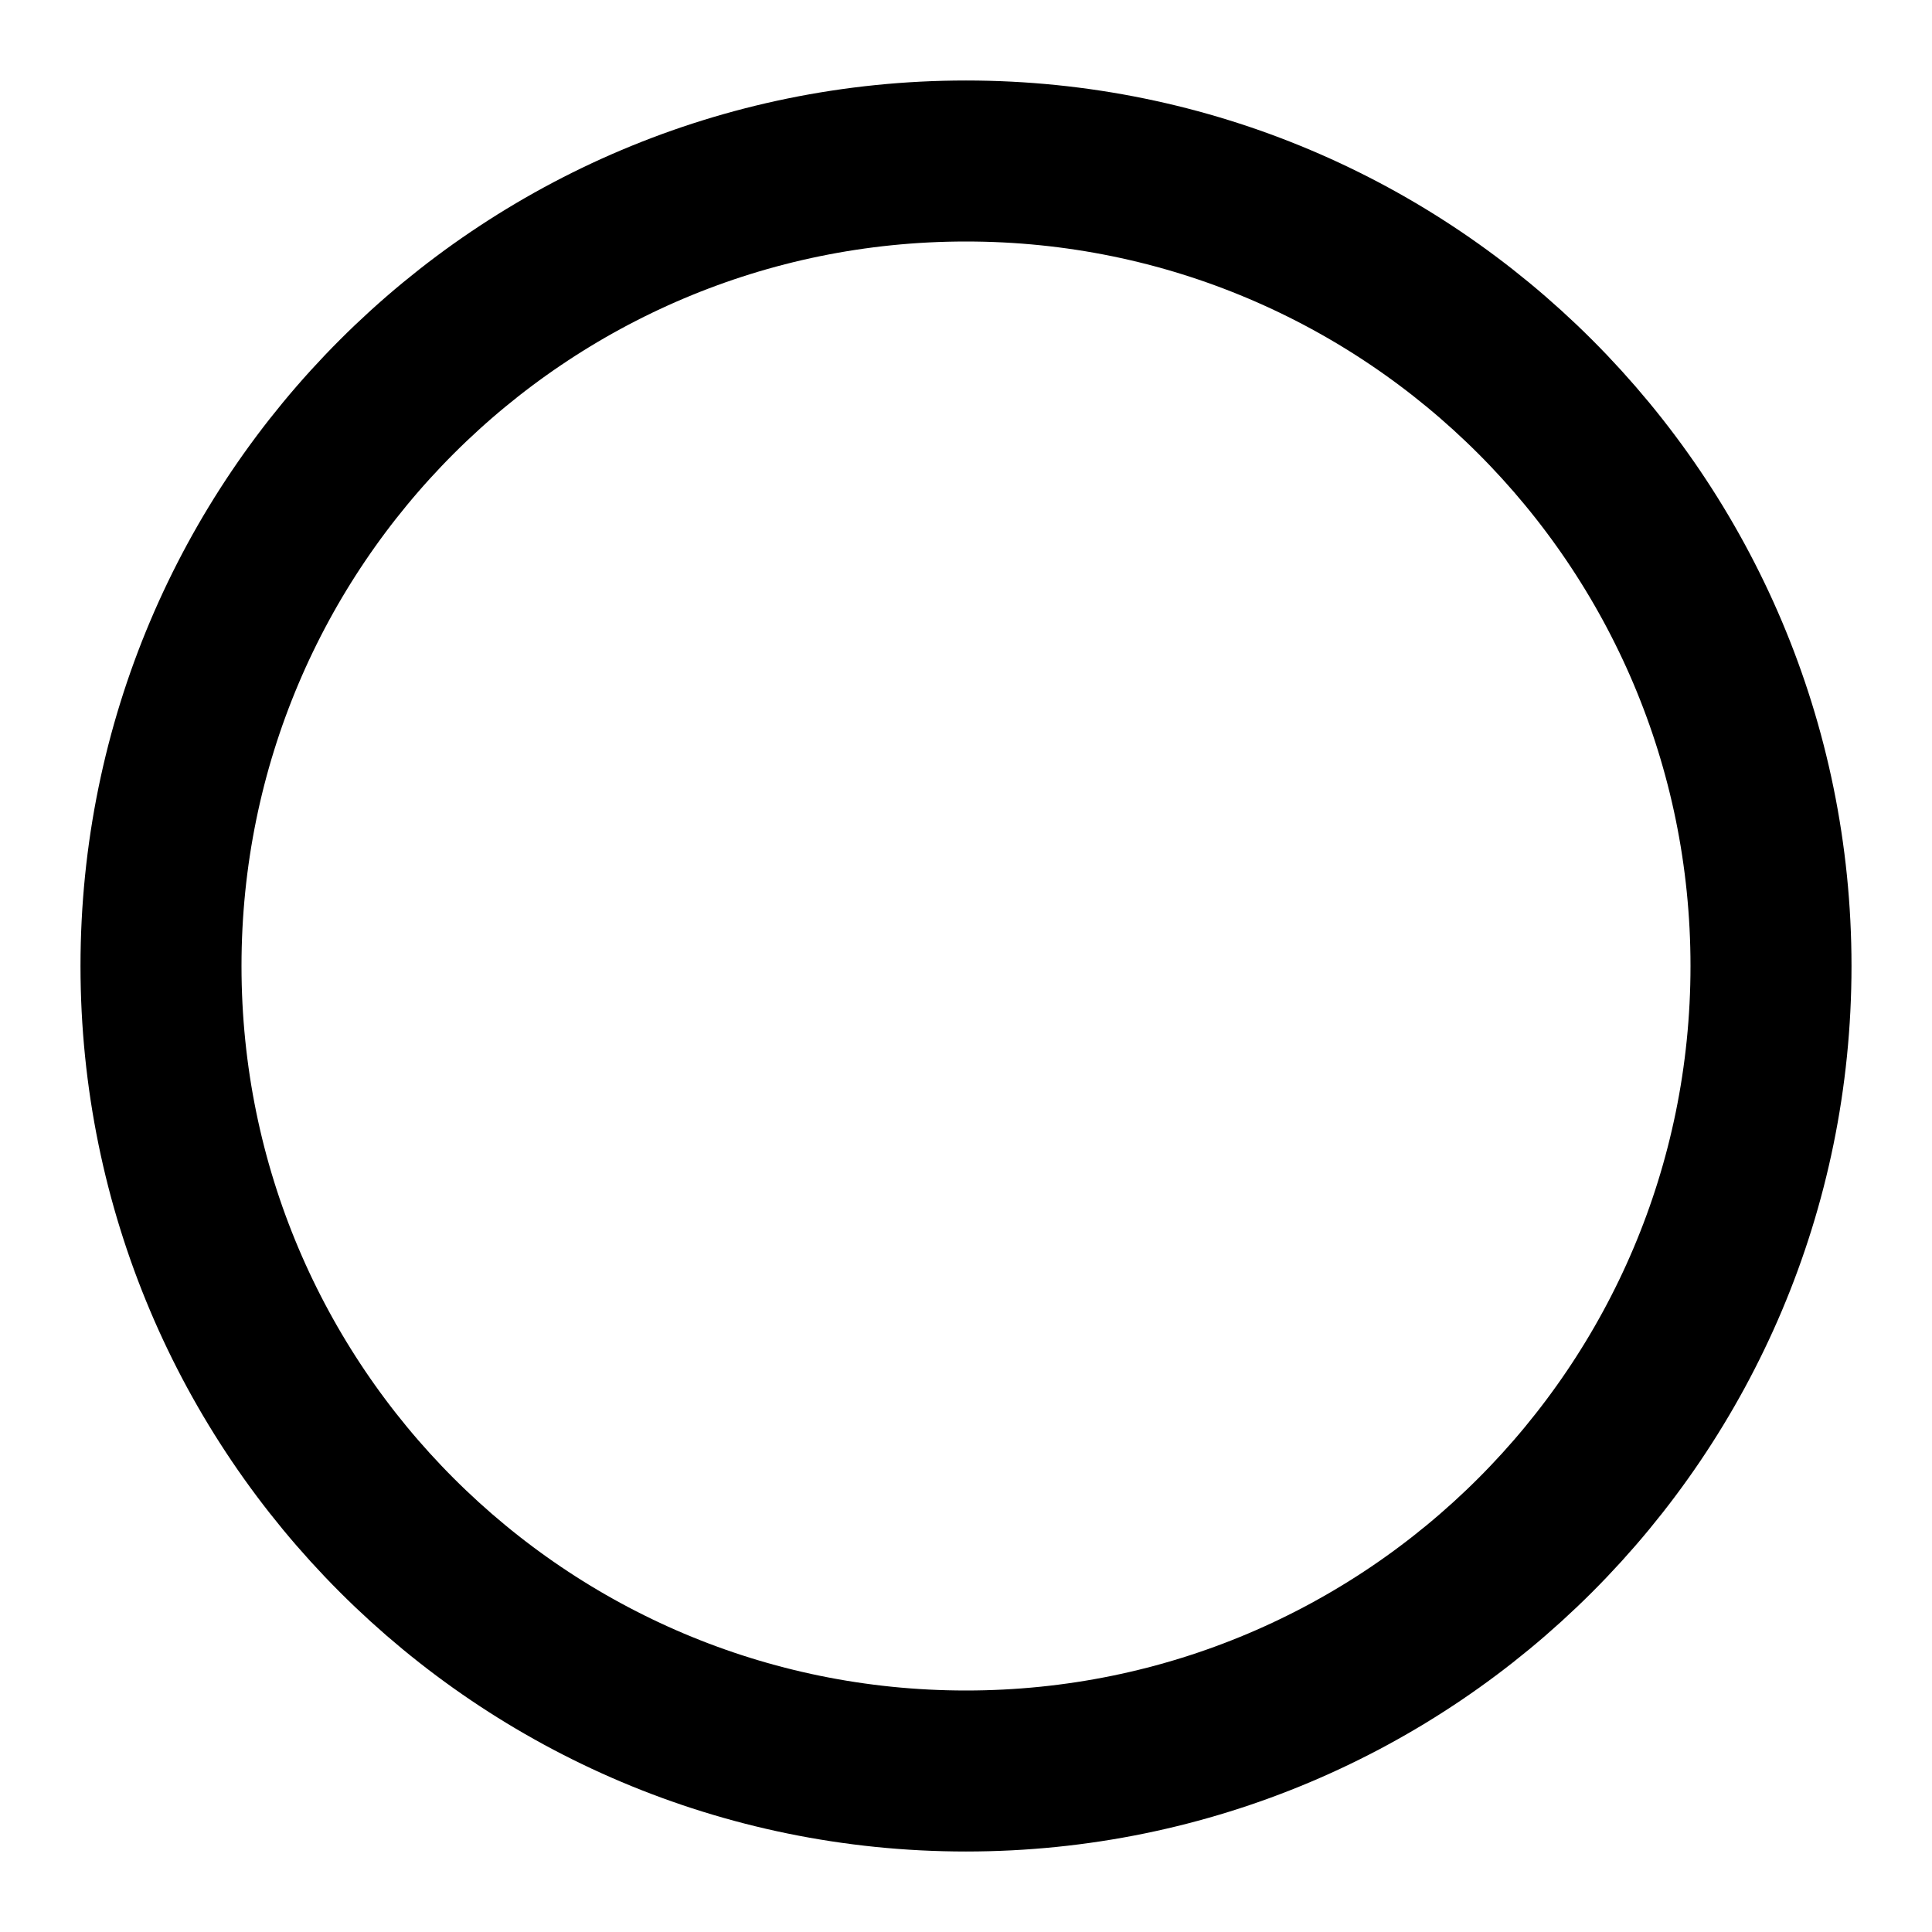
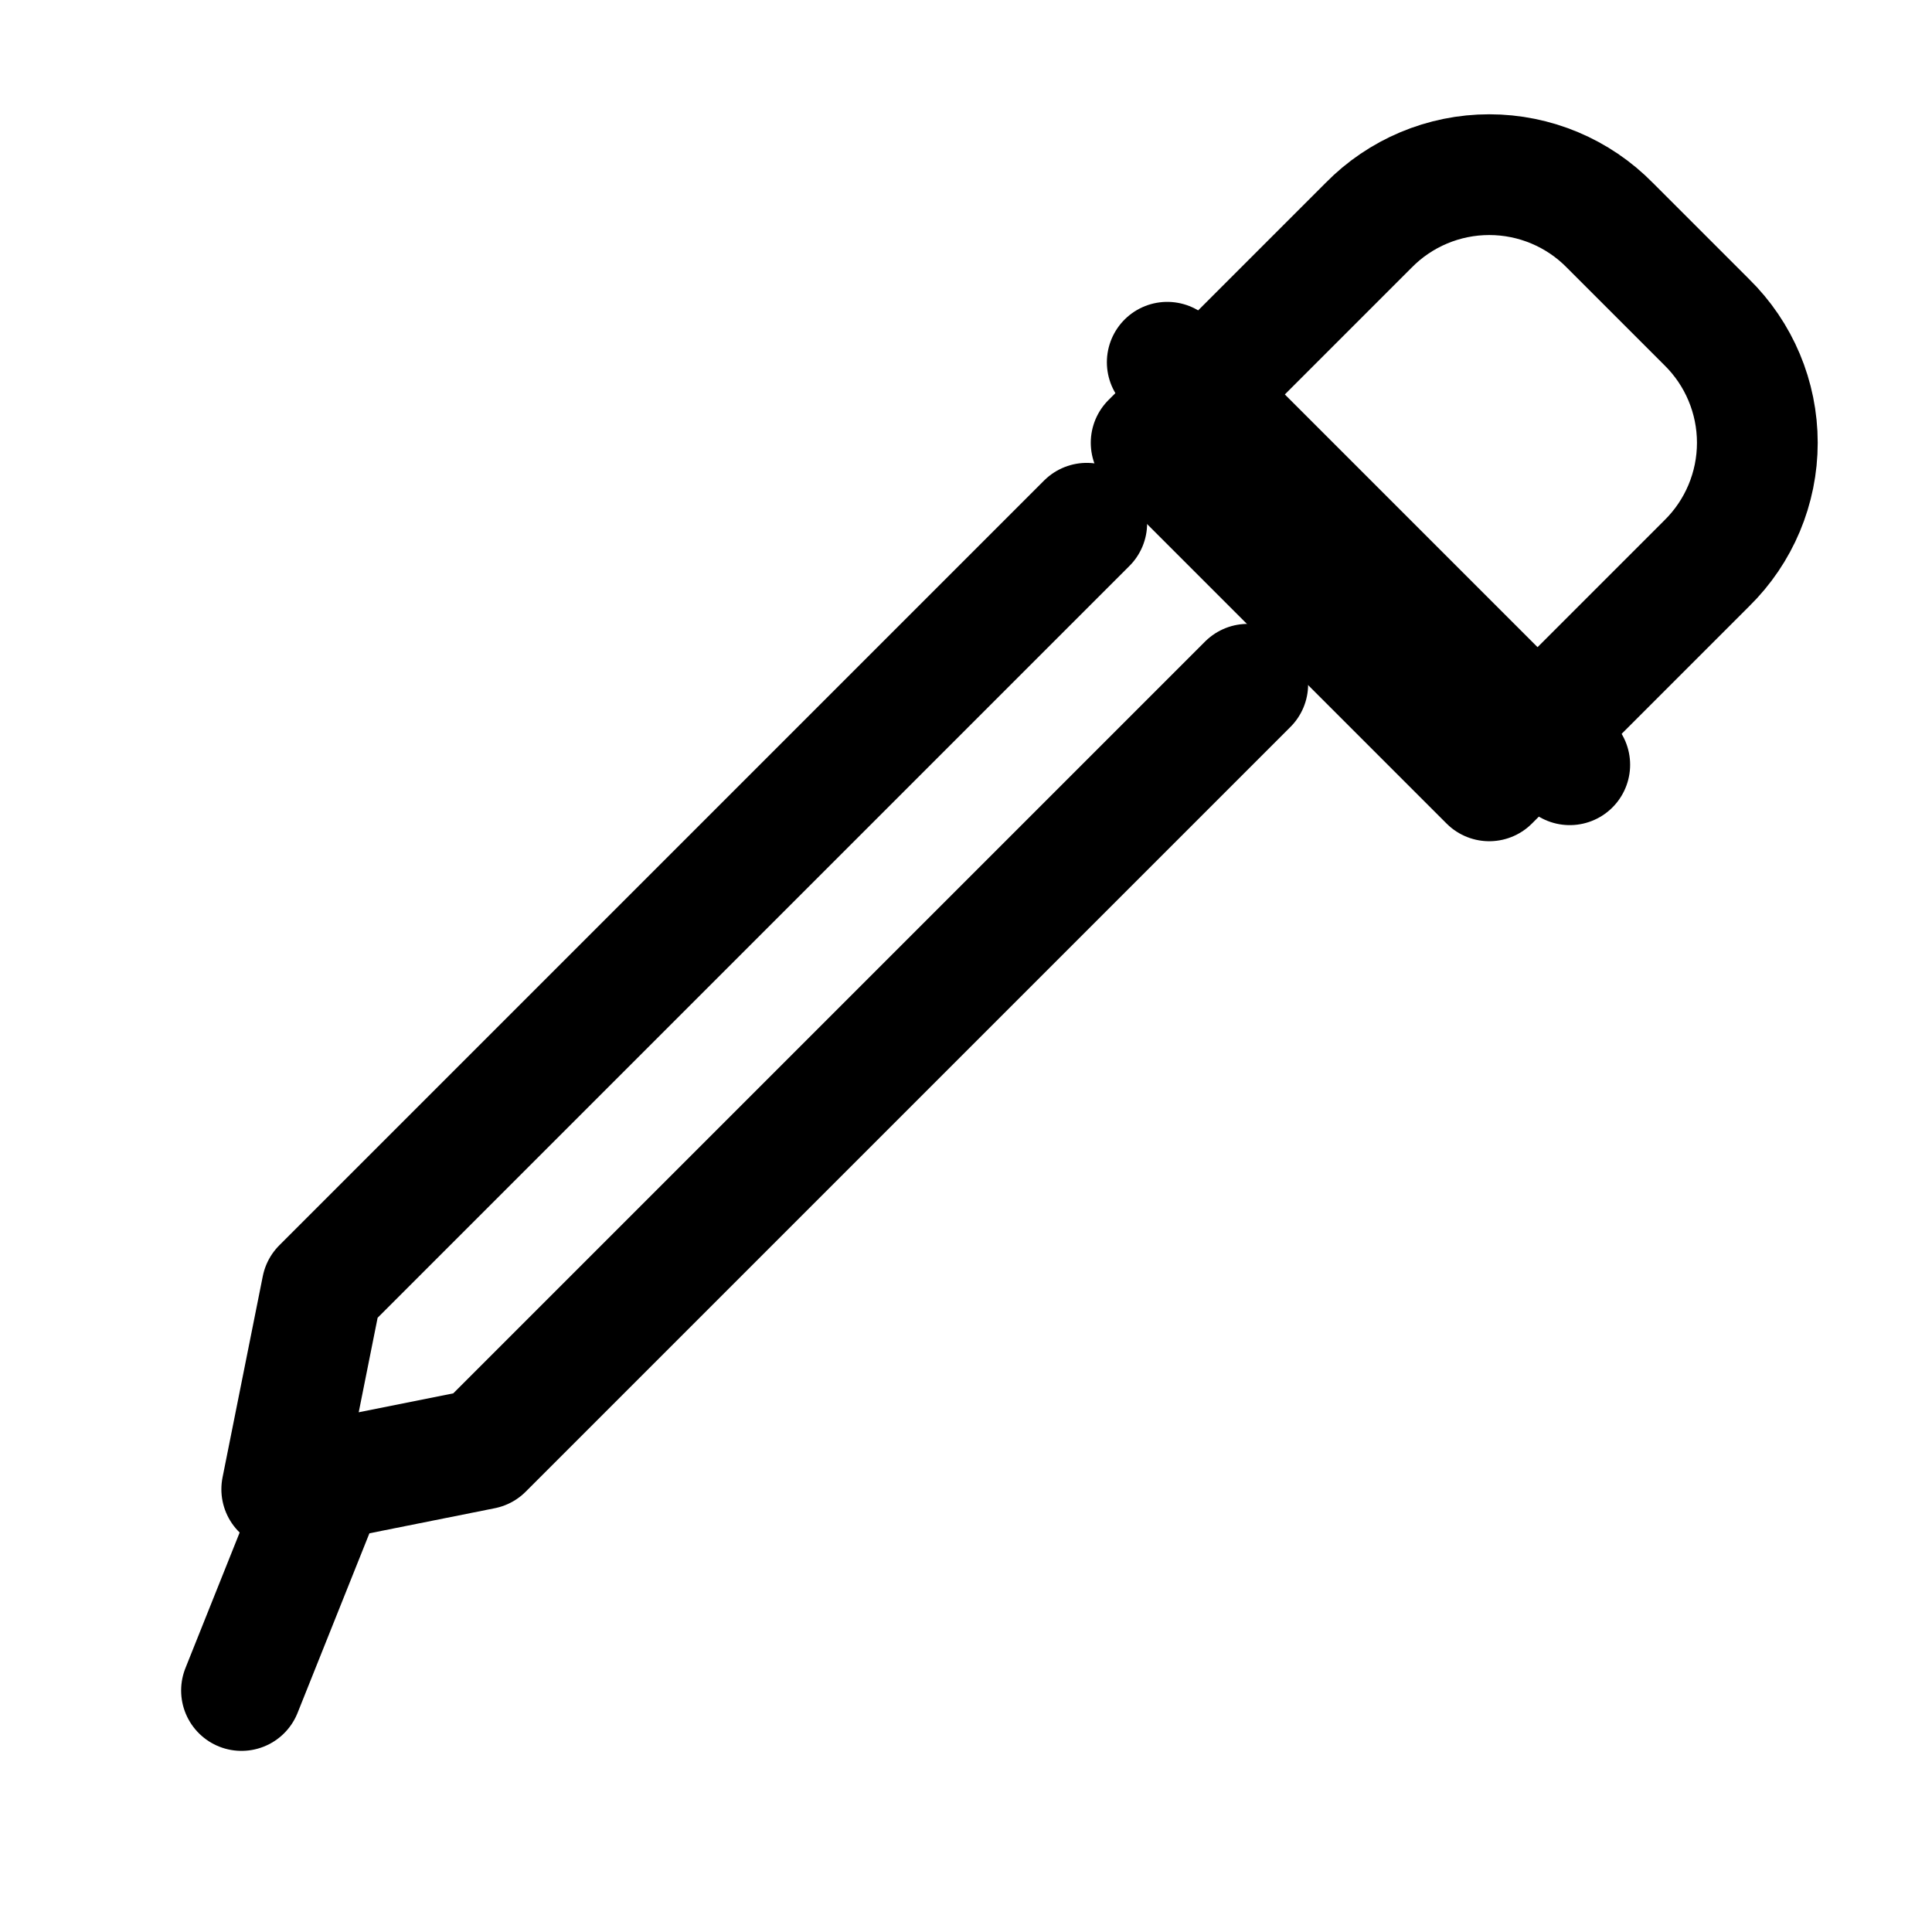
- <svg xmlns="http://www.w3.org/2000/svg" width="16" height="16" viewBox="0 0 24 24" fill="none" stroke="currentColor" stroke-width="2" stroke-linecap="round" stroke-linejoin="round">
-   <circle cx="12" cy="12" r="10" />
+ <svg xmlns="http://www.w3.org/2000/svg" viewBox="0 0 24 24" fill="none" stroke="currentColor" stroke-width="1.5" stroke-linecap="round" stroke-linejoin="round">
+   <path d="m14.5 4.5 5 5" />
+   <path d="M17 2.8a2.1 2.1 0 0 1 3 0l1.2 1.2a2.1 2.1 0 0 1 0 3L18.5 9.7 14.3 5.5z" />
+   <path d="M15.5 8.5 6 18l-2.5 0.5L4 16l9.5-9.5" />
+   <path d="M3 21l1-2.5" />
</svg>
